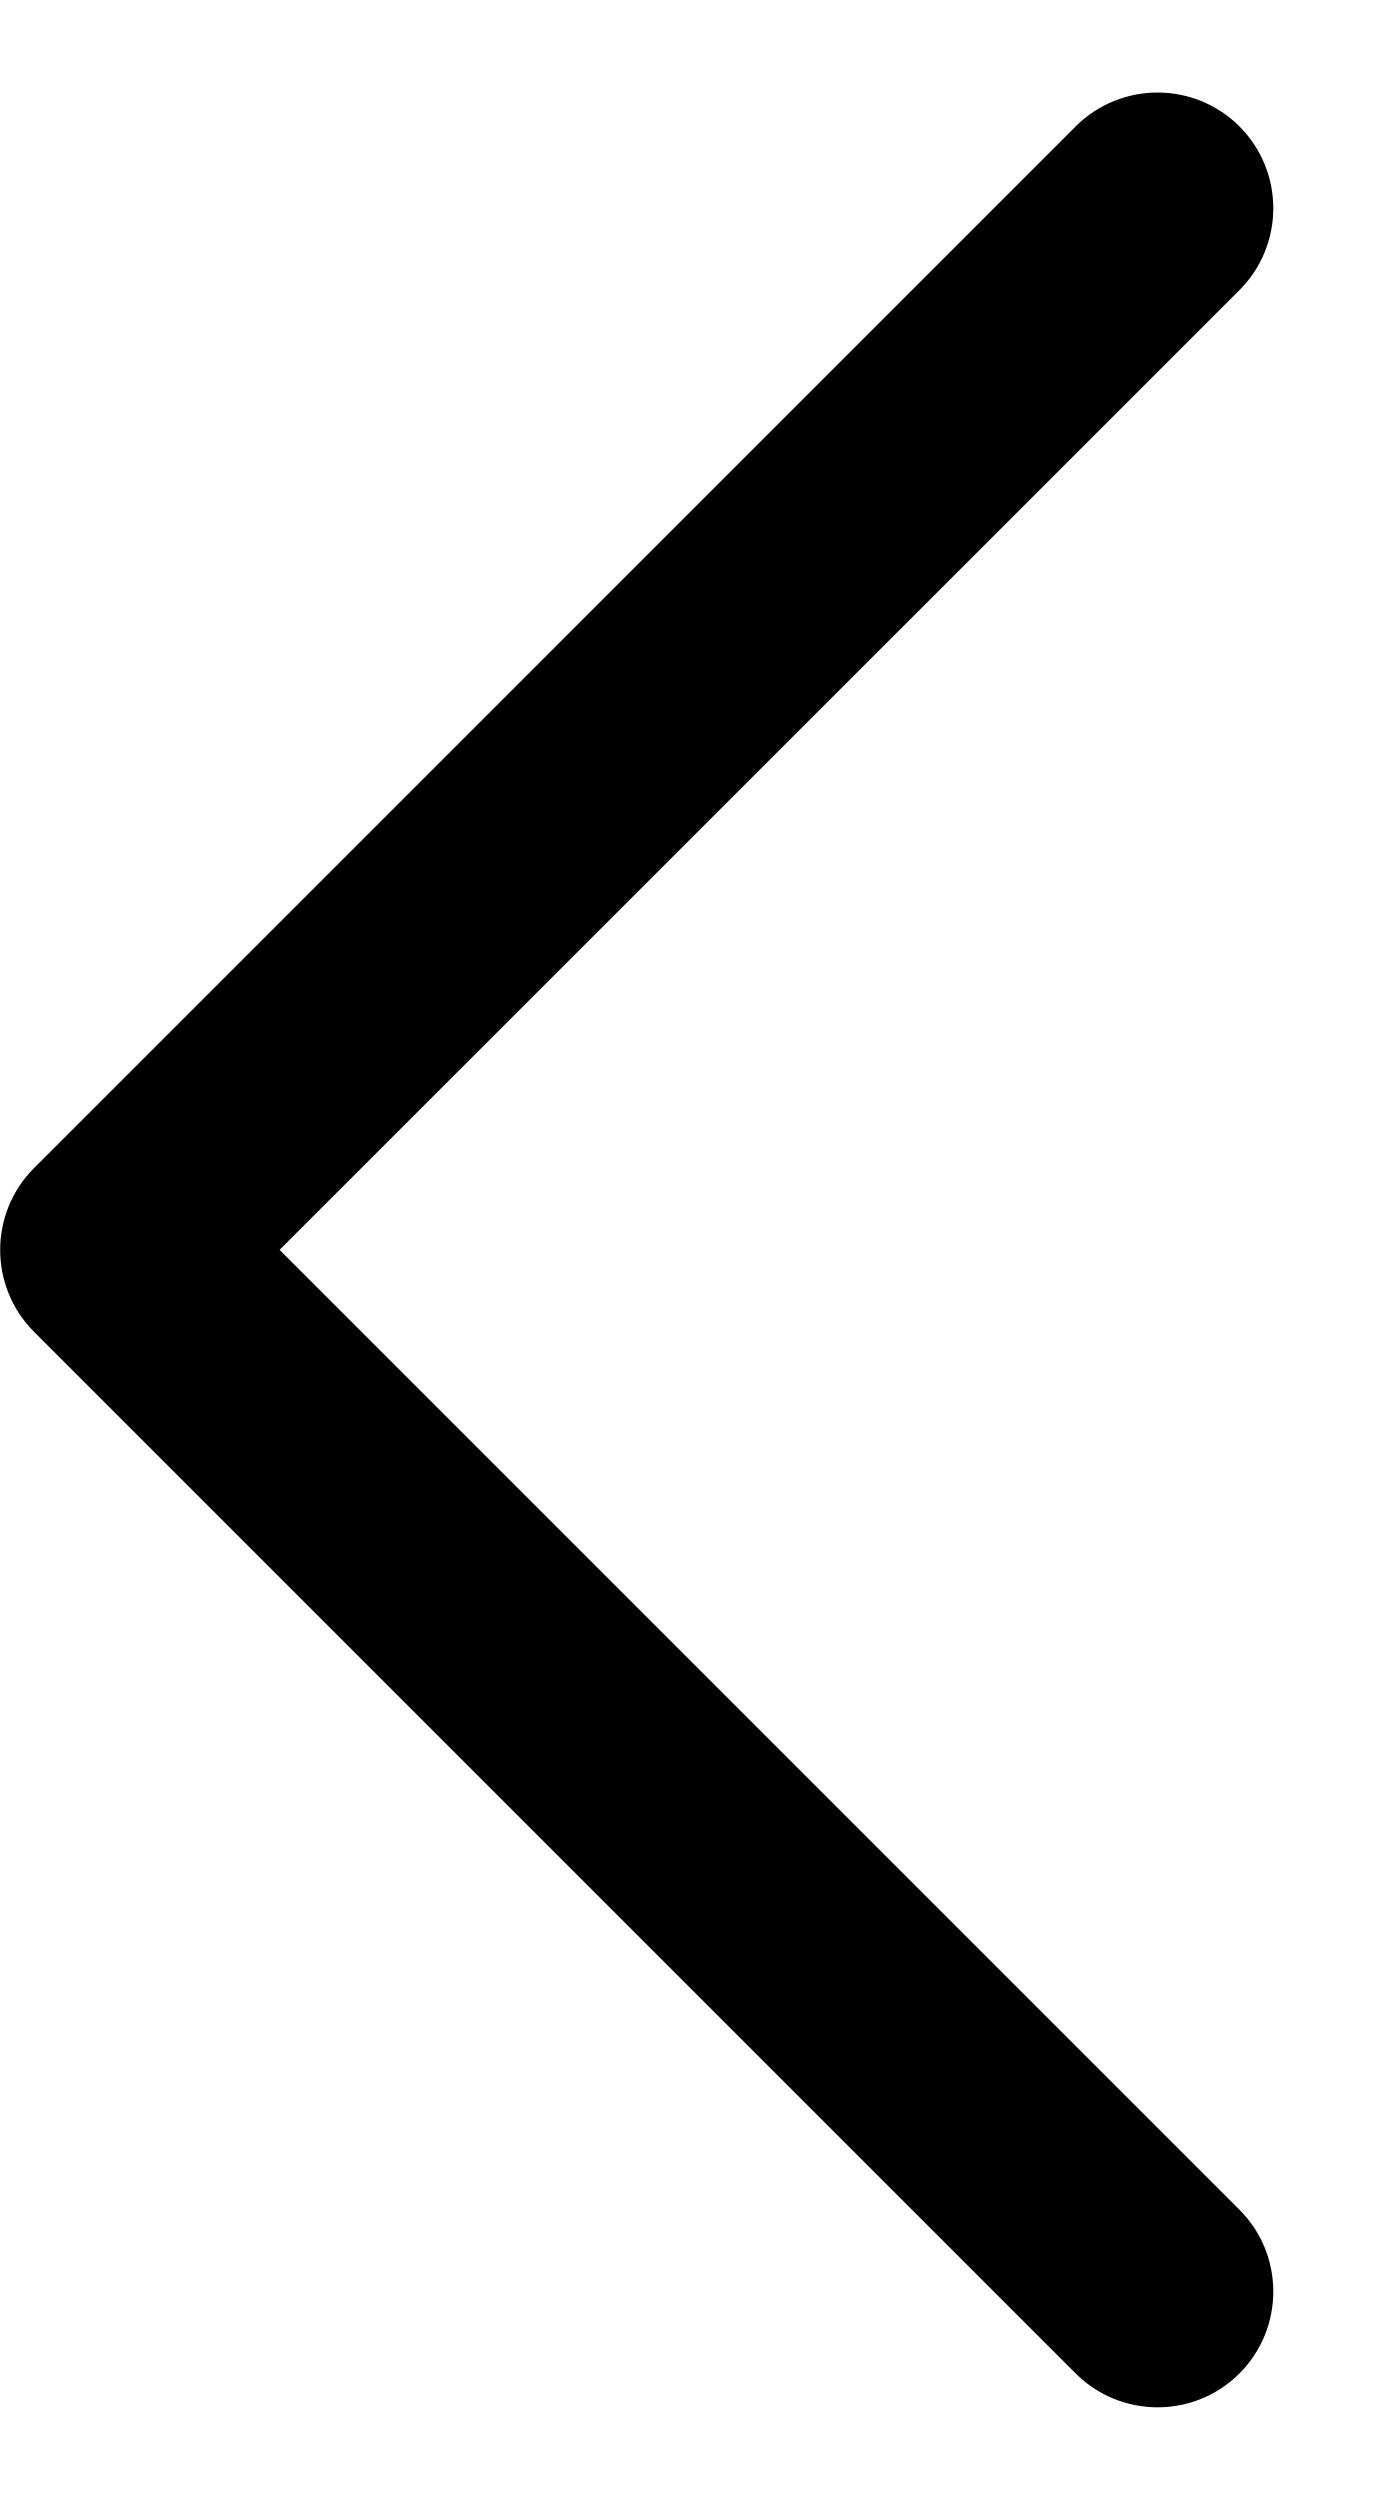
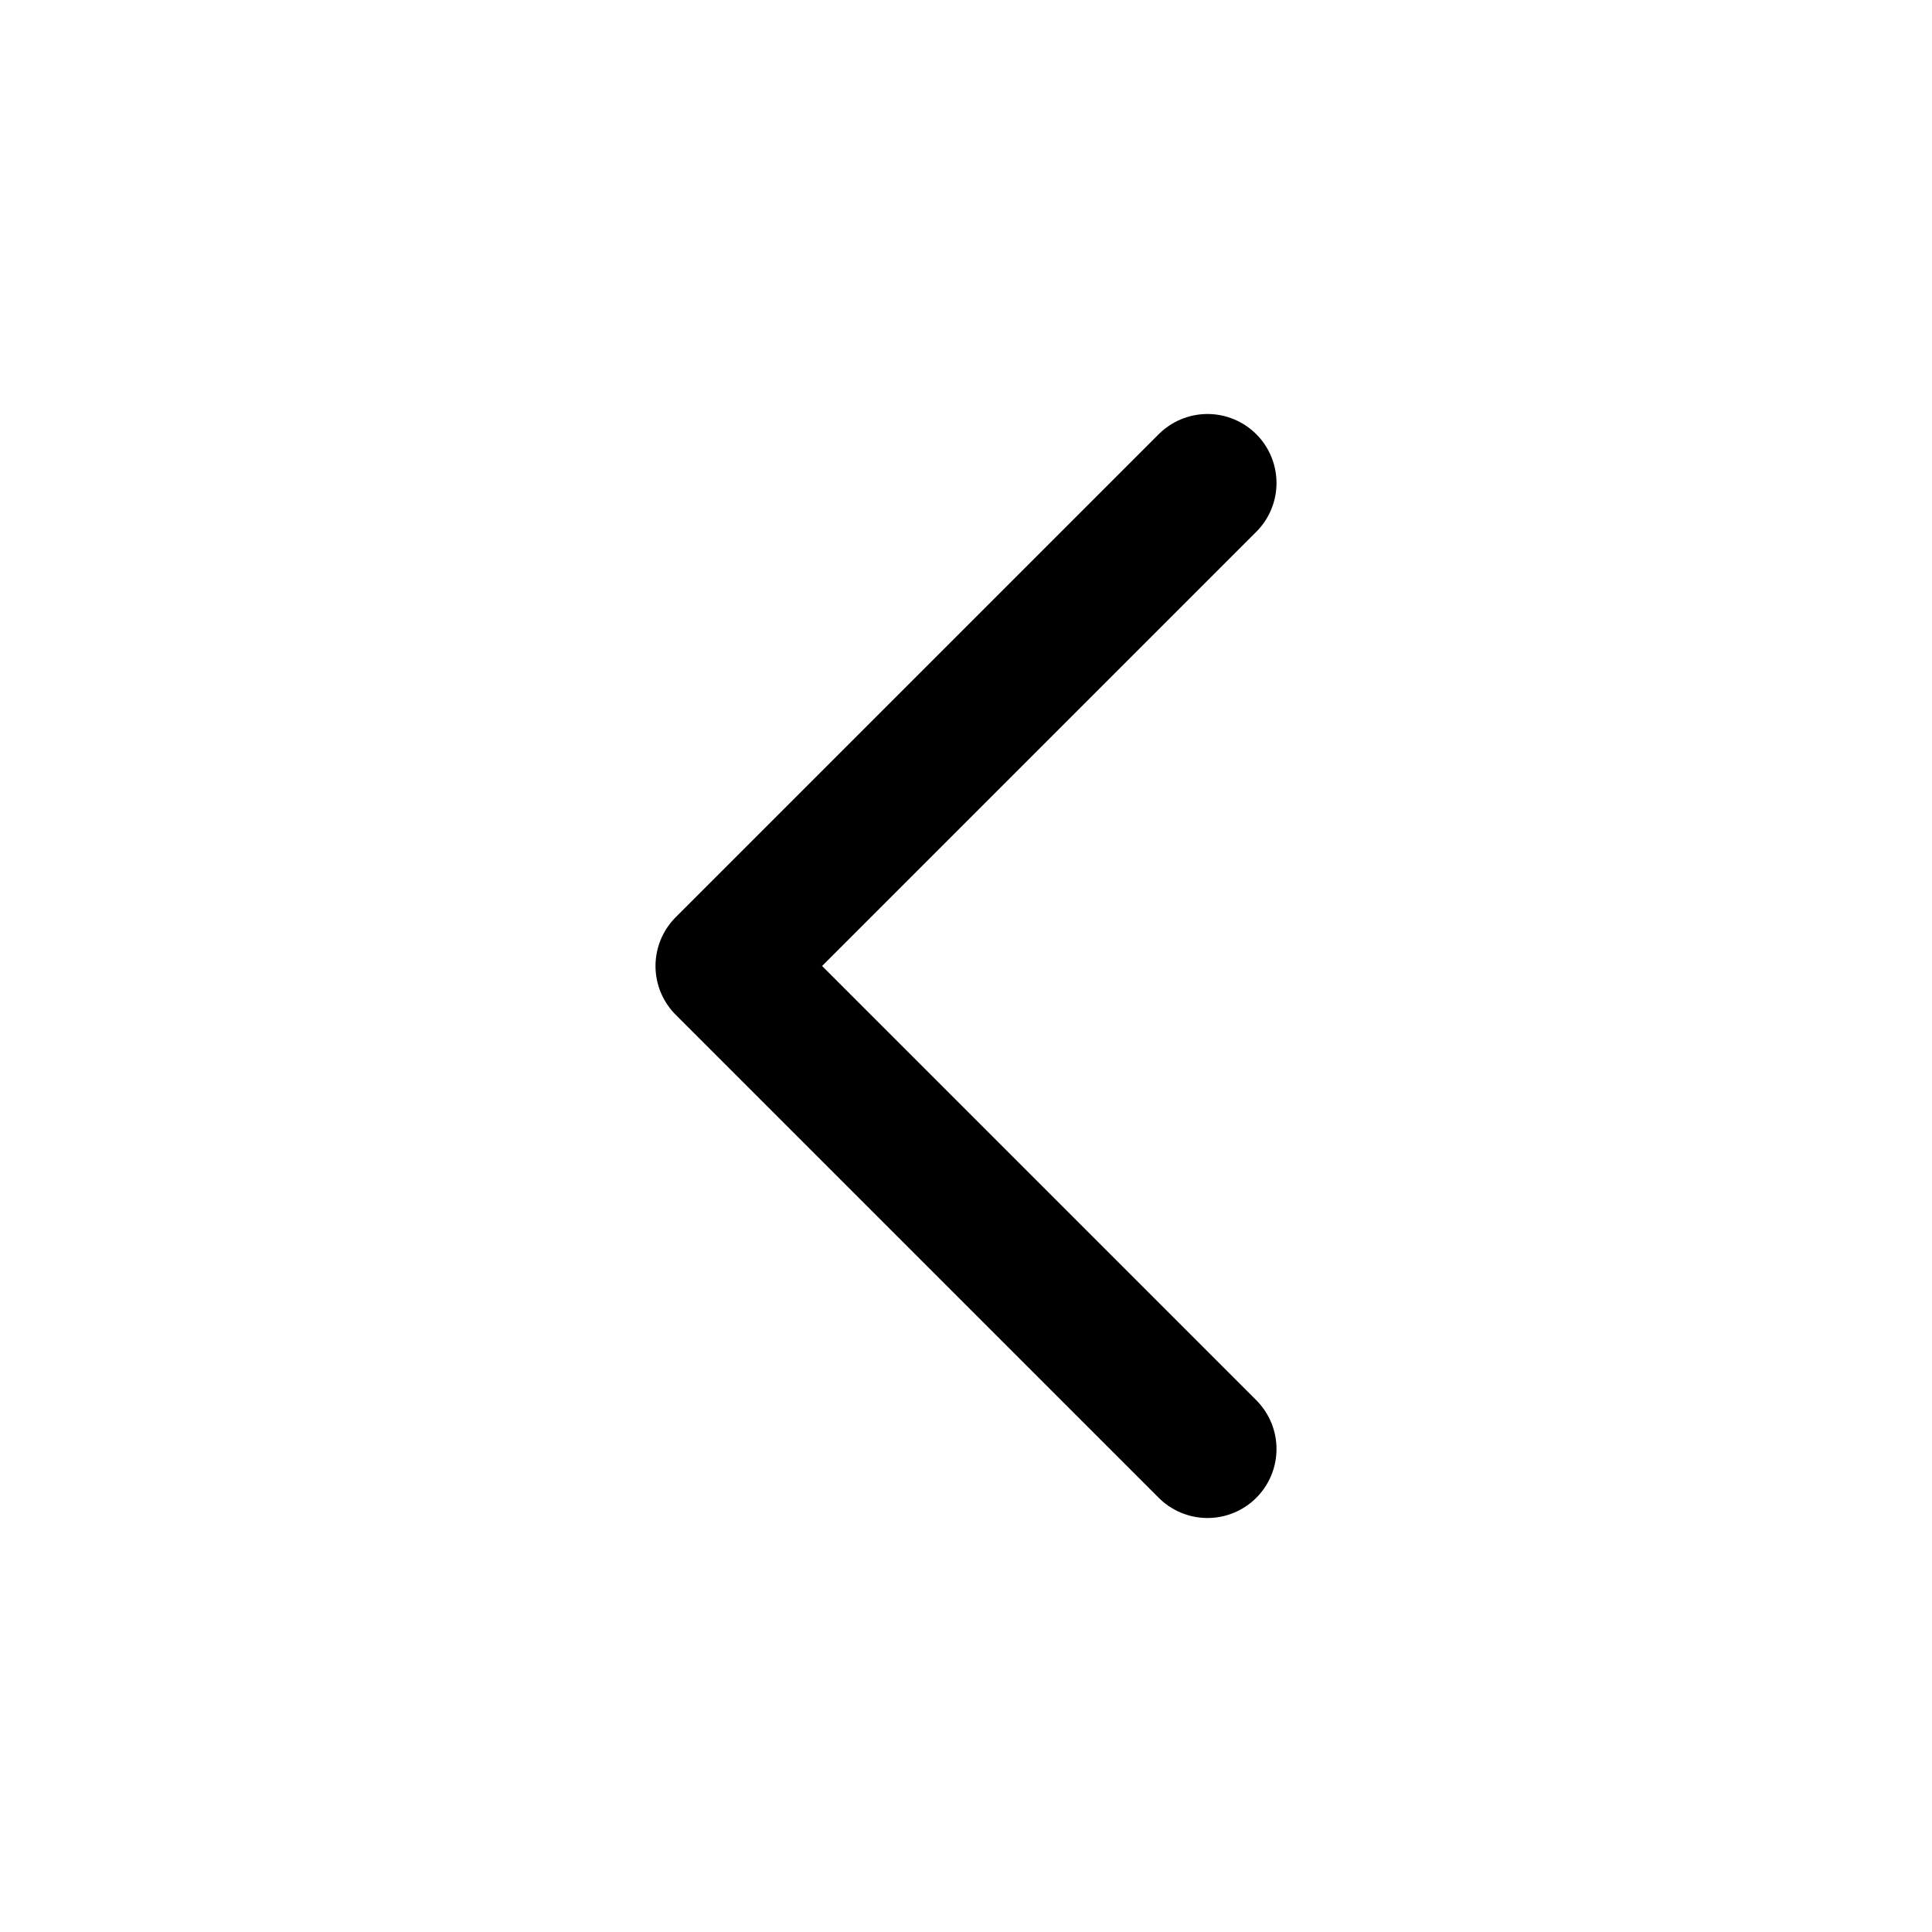
- <svg xmlns="http://www.w3.org/2000/svg" width="10" height="18" viewBox="0 0 10 18" fill="none">
-   <path fill-rule="evenodd" clip-rule="evenodd" d="M8.924 0.91C8.598 0.585 8.071 0.585 7.745 0.91L0.245 8.41C-0.08 8.736 -0.08 9.263 0.245 9.589L7.745 17.089C8.071 17.414 8.598 17.414 8.924 17.089C9.249 16.763 9.249 16.235 8.924 15.91L2.013 8.999L8.924 2.089C9.249 1.763 9.249 1.236 8.924 0.91Z" fill="black" />
+ <svg xmlns="http://www.w3.org/2000/svg" width="28" height="28" viewBox="0 0 28 28" fill="none">
+   <path d="M17.5 21L10.5 14L17.5 7" stroke="black" stroke-width="2" stroke-linecap="round" stroke-linejoin="round" />
</svg>
